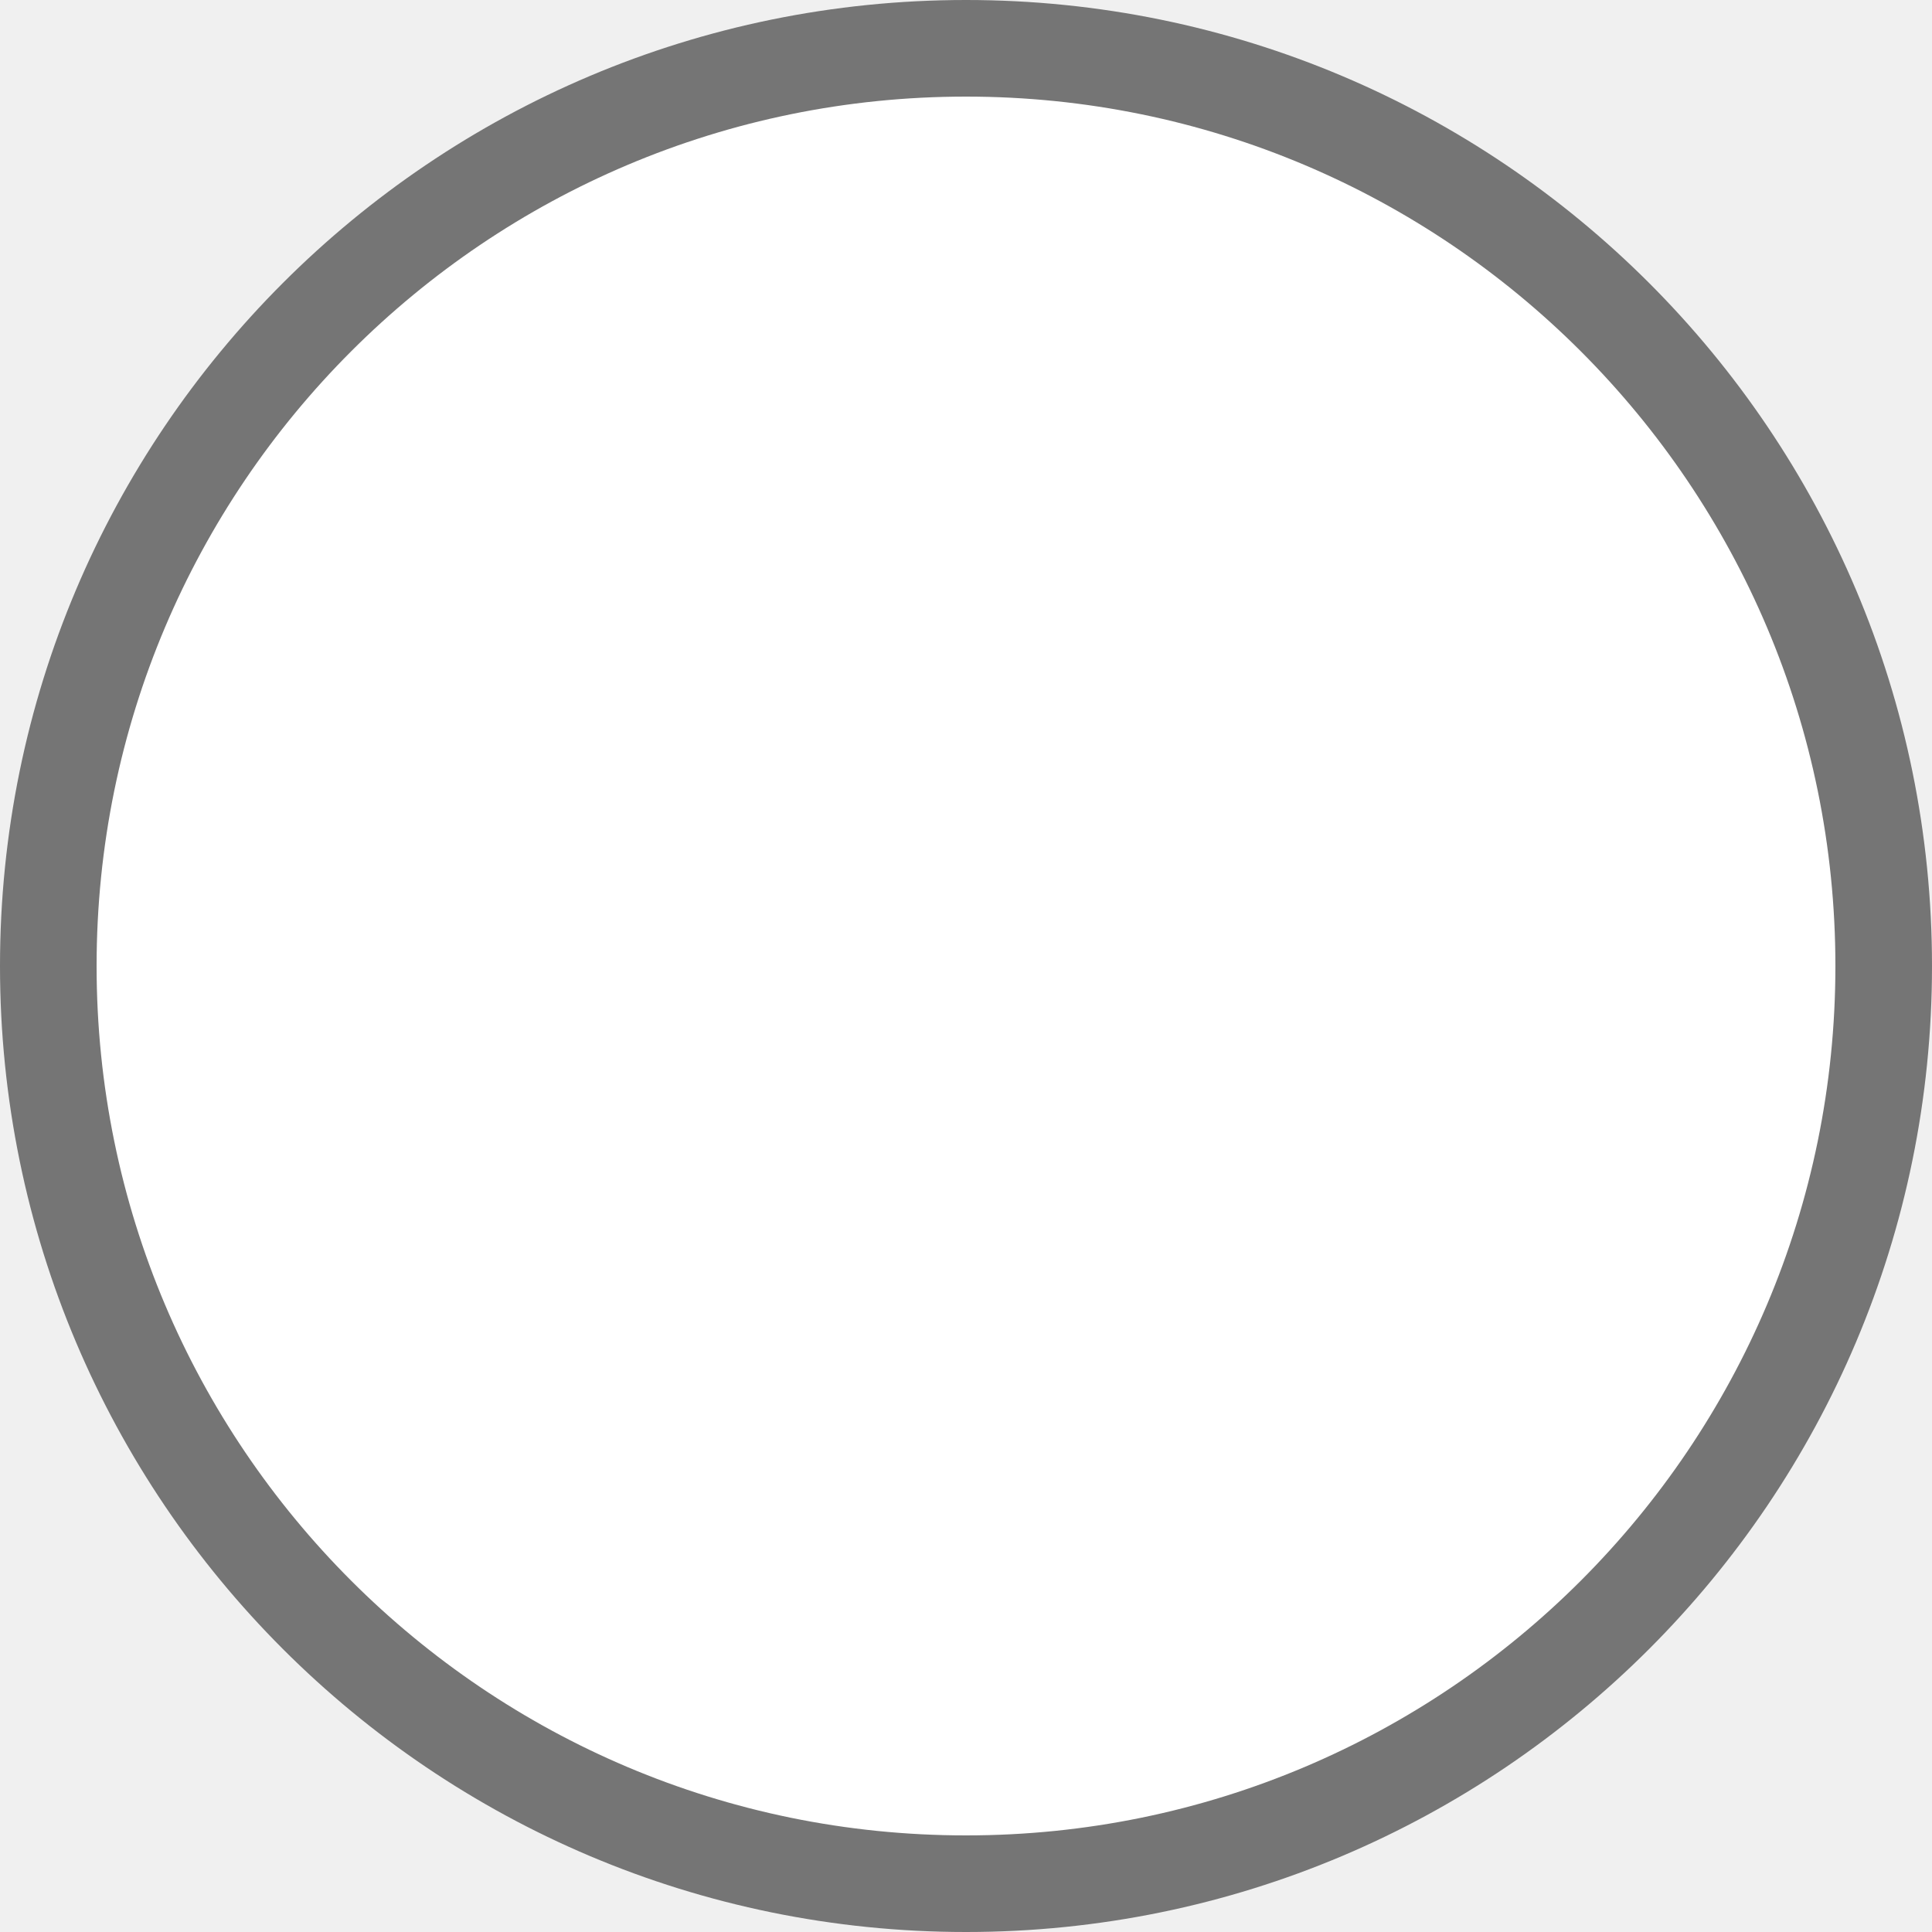
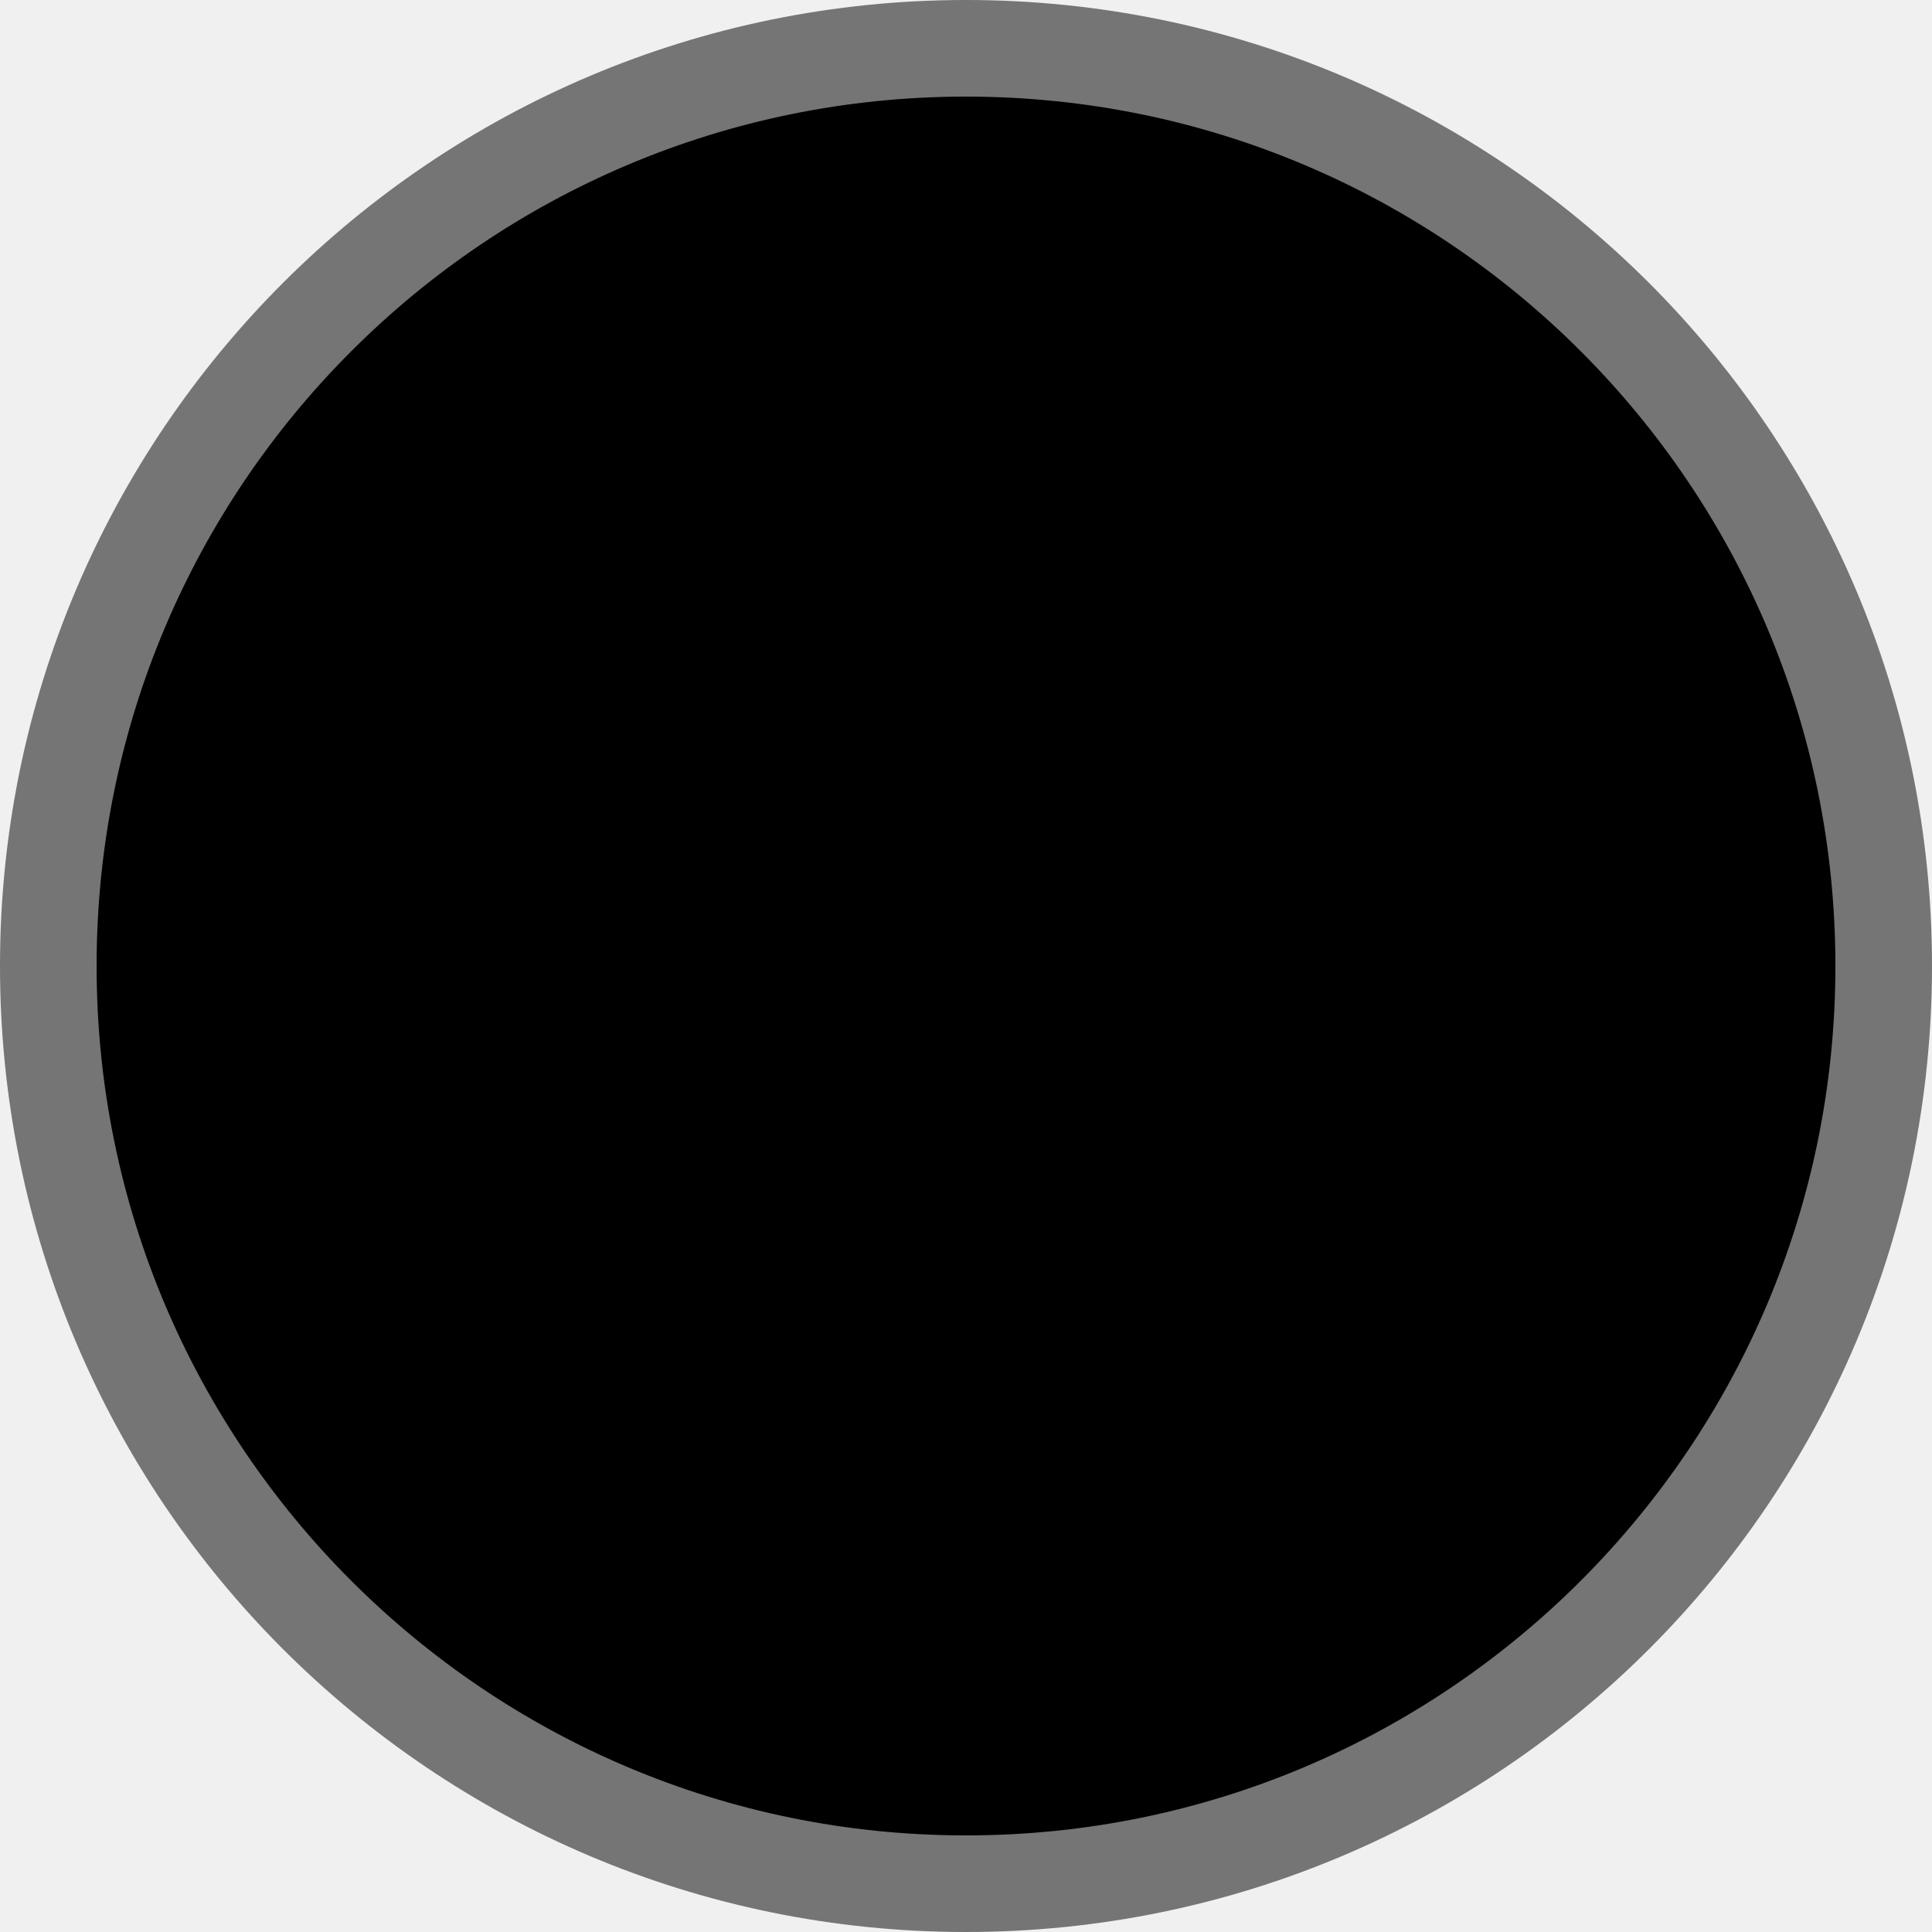
<svg xmlns="http://www.w3.org/2000/svg" width="20px" height="20px" viewBox="0 0 20 20" version="1.1">
  <g id="Symbols" stroke="none" stroke-width="1" fill="none" fill-rule="evenodd">
-     <g id="Form-Elements-/-radio-/-unselected" fill="#FFFFFF" stroke="#757575">
+     <g id="Form-Elements-/-radio-/-unselected" fill="#000" stroke="#757575">
      <circle id="Radio" cx="10" cy="10" r="9.5" />
    </g>
  </g>
</svg>
